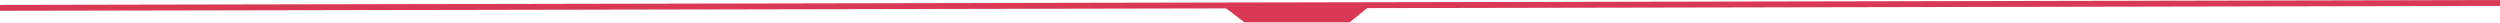
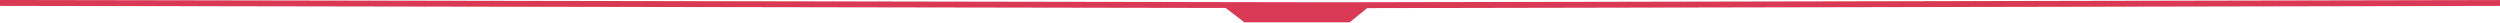
- <svg xmlns="http://www.w3.org/2000/svg" width="2545.512" height="22.748" viewBox="0 0 2545.512 22.748">
+ <svg xmlns="http://www.w3.org/2000/svg" width="2545.512" height="22.748" viewBox="0 0 2545.512 22.748" version="1.1" id="svg7">
+   <defs id="defs11" />
  <g id="Grupo_10466" data-name="Grupo 10466" transform="translate(-0.494 -202.5)">
    <g id="Grupo_10465" data-name="Grupo 10465" transform="translate(0 57)">
      <g id="Grupo_10444" data-name="Grupo 10444" transform="translate(0 -280)">
-         <path id="Trazado_1219" data-name="Trazado 1219" d="M0,5,1357.269,2.334,2545.5,0" transform="translate(0.5 428.5)" fill="#d93955" stroke="#d93955" stroke-width="6" />
+         <path id="Trazado_1219" data-name="Trazado 1219" d="M -0.006,-8.0871582e-7 1357.269,2.334 2545.5,-8.0871582e-7" transform="translate(0.5,428.5)" style="fill:#d93955;stroke:#d93955;stroke-width:6" />
        <path id="Trazado_1220" data-name="Trazado 1220" d="M0,0H156.065L132.29,19.248H25.183Z" transform="translate(1242.366 429)" fill="#d93955" />
      </g>
    </g>
  </g>
</svg>
